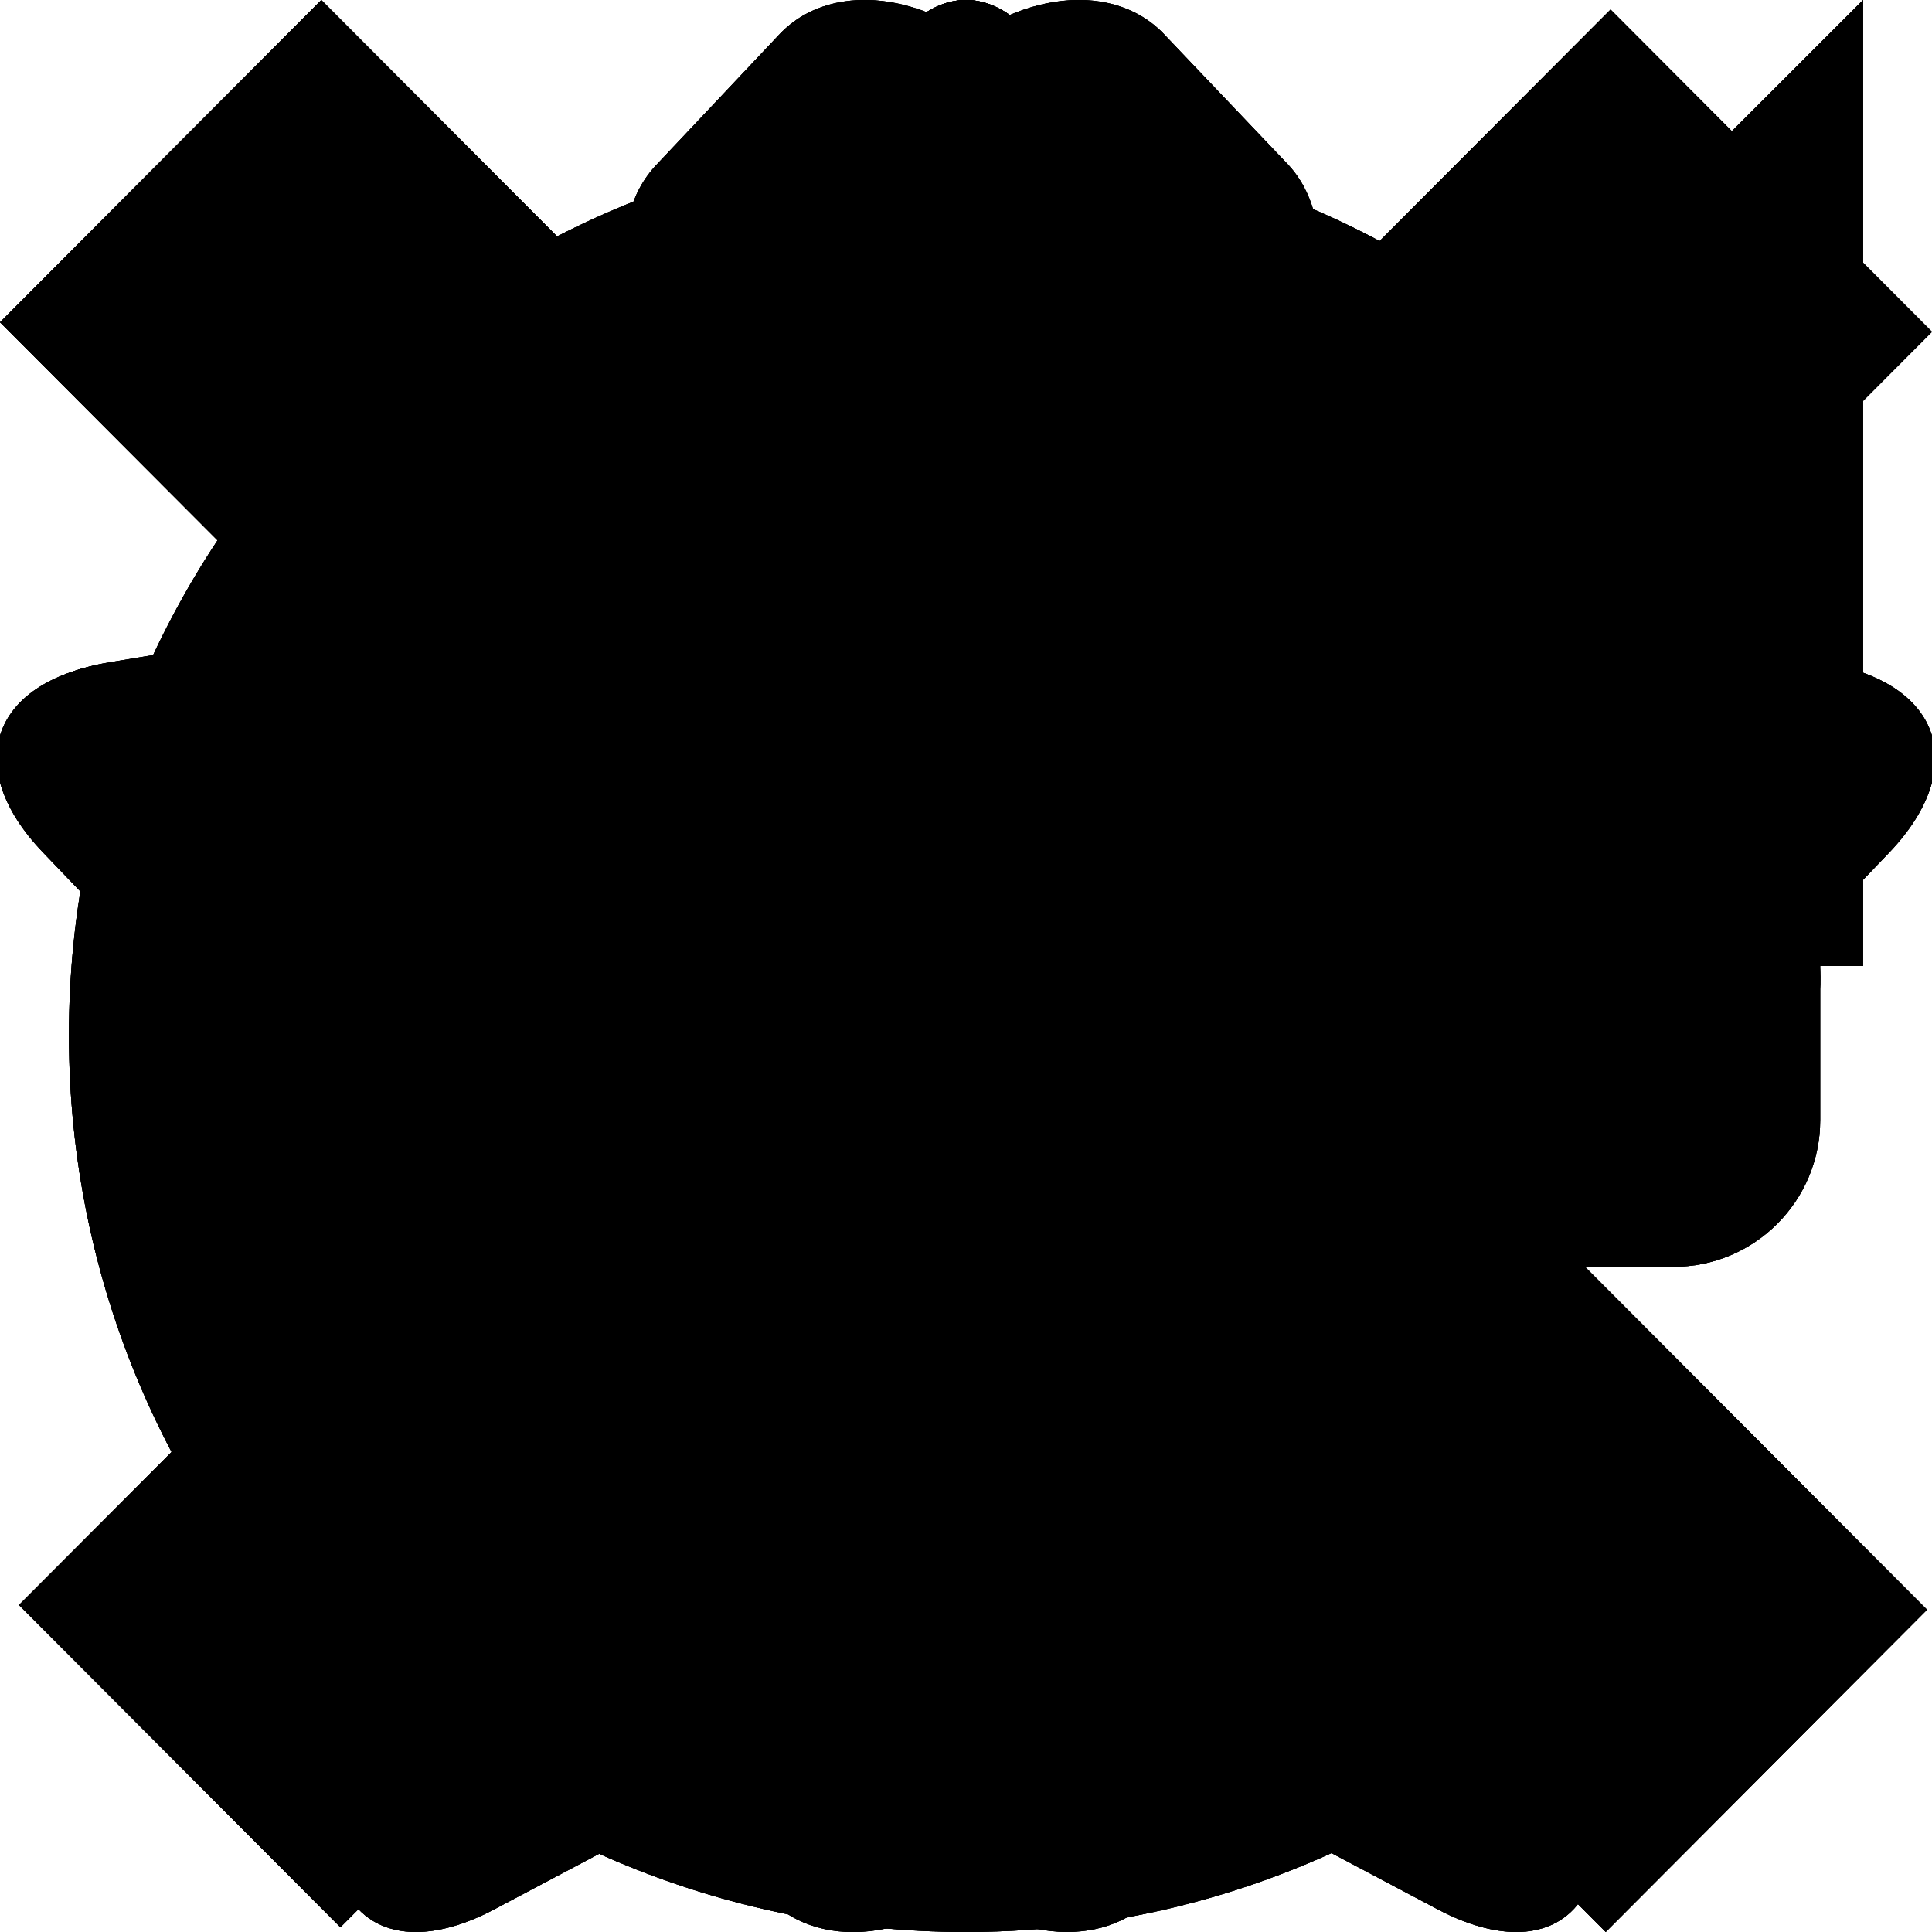
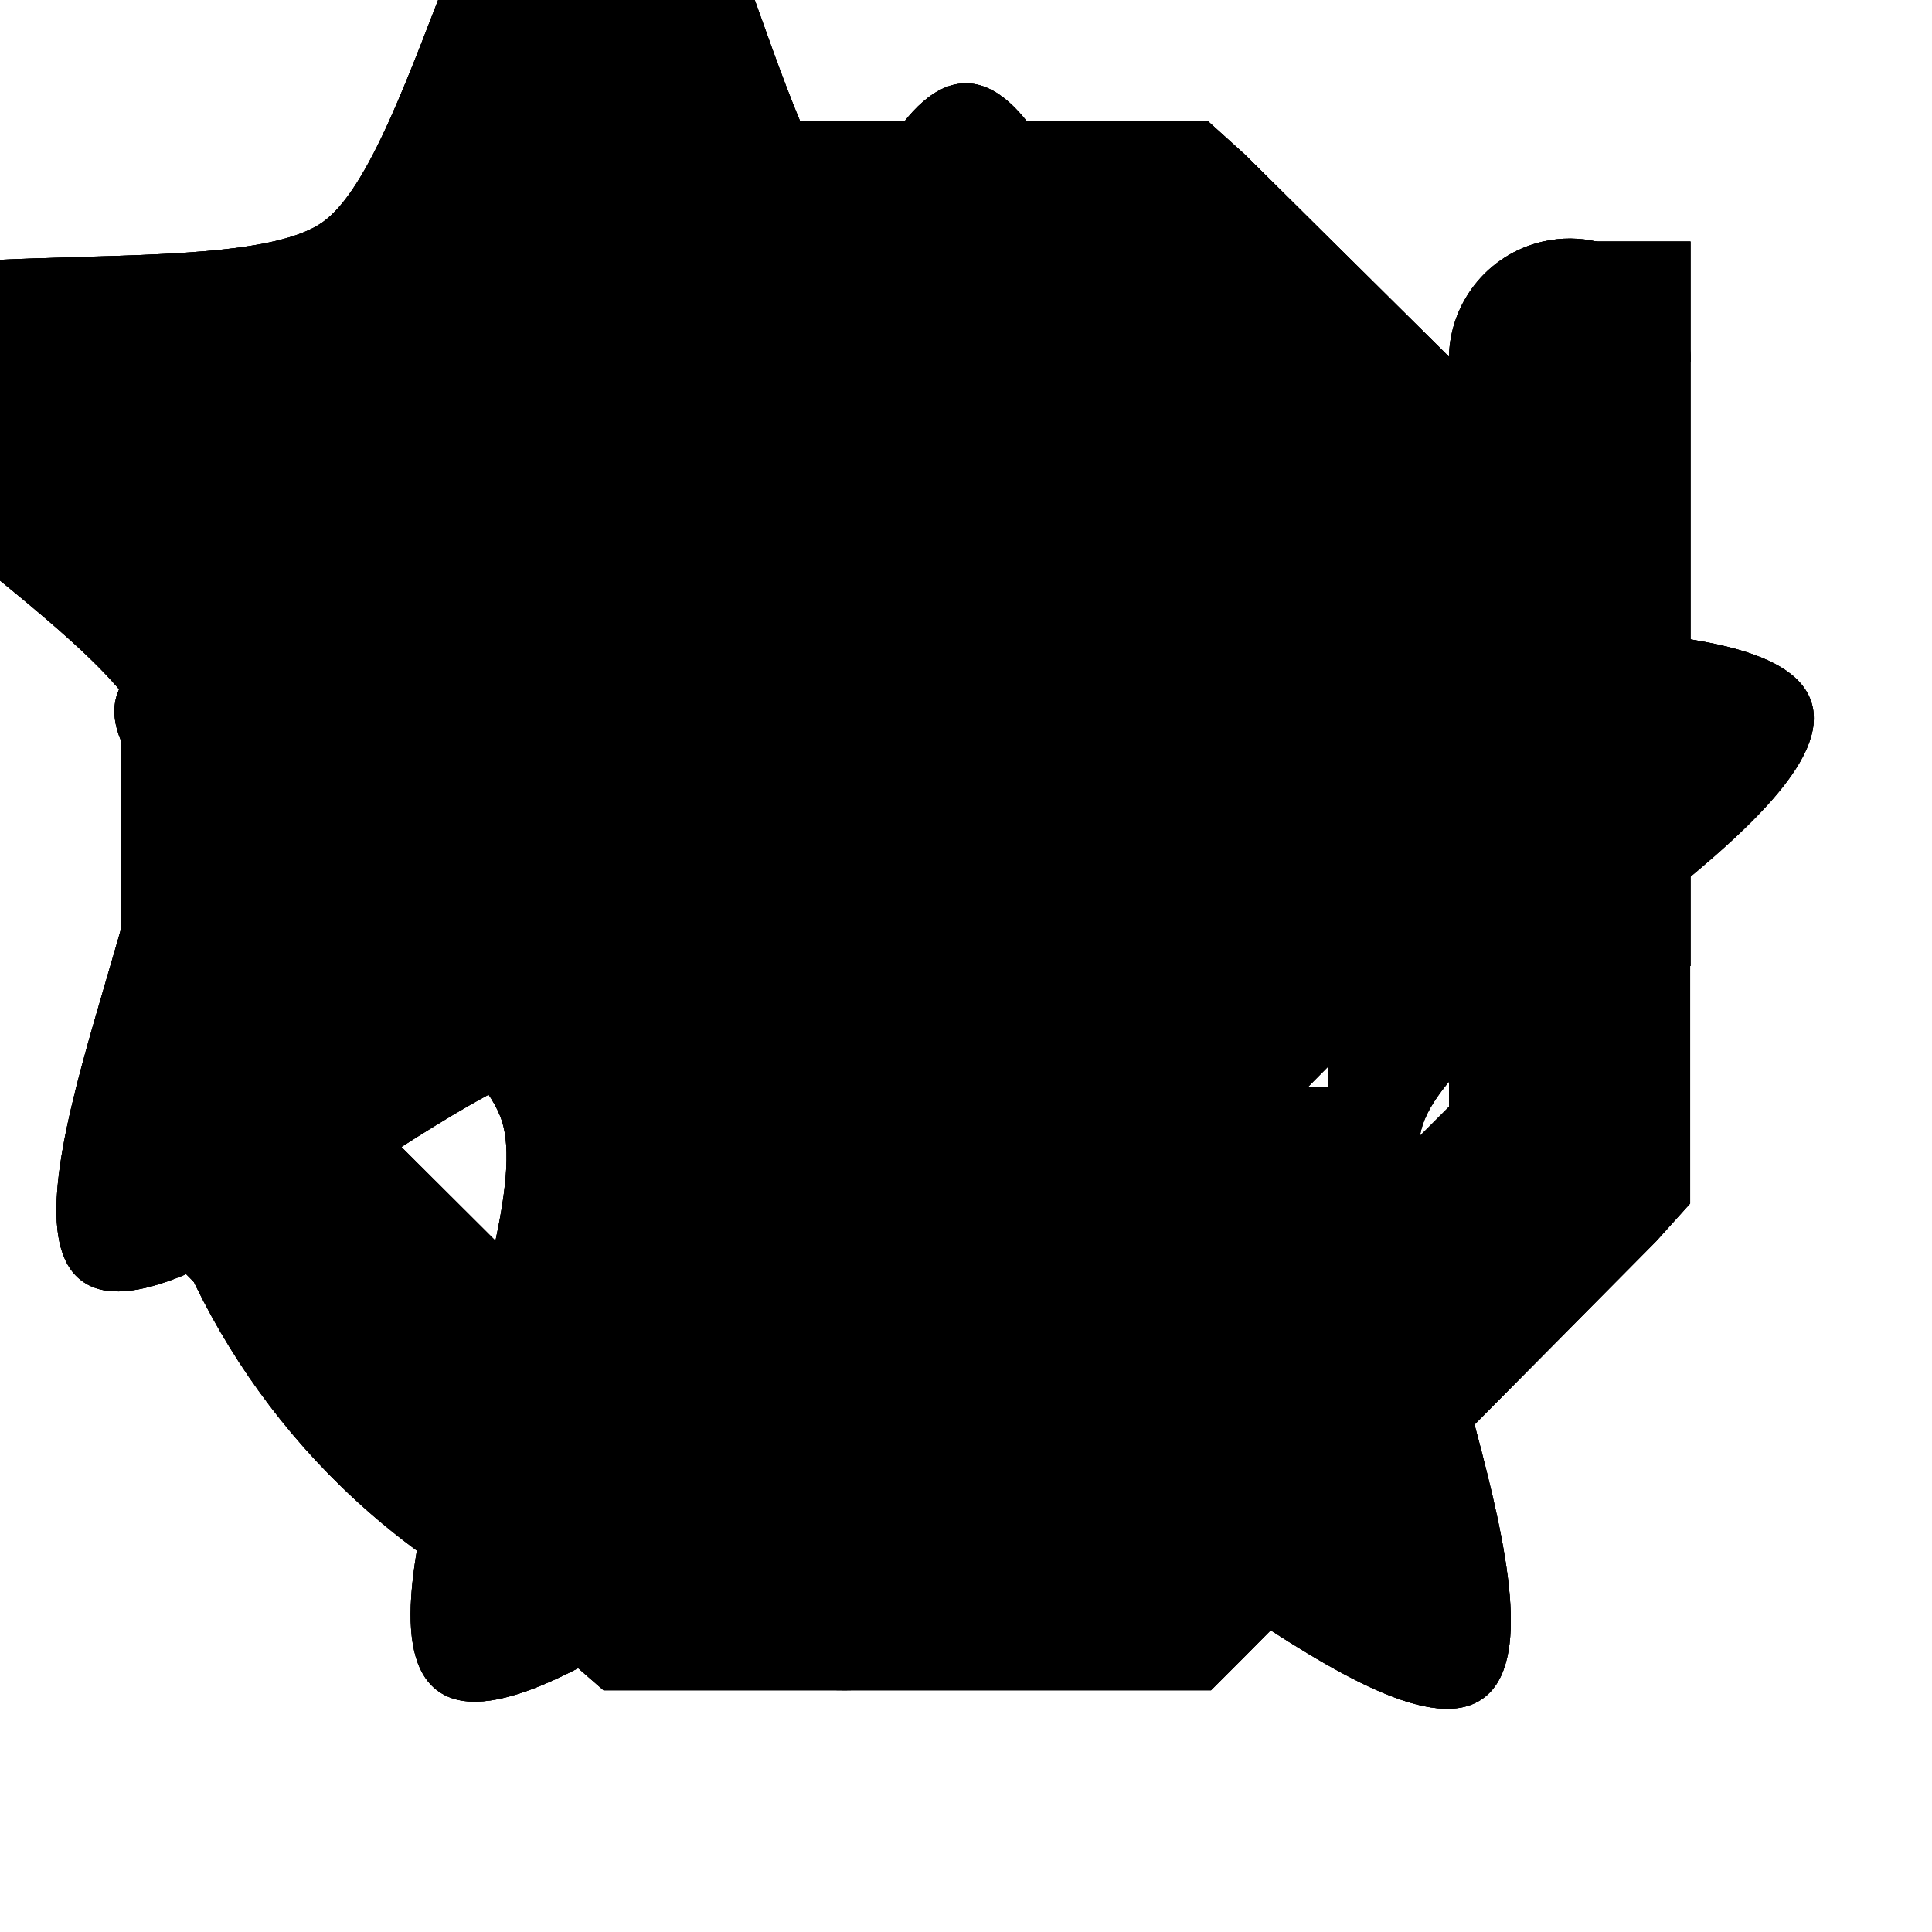
<svg xmlns="http://www.w3.org/2000/svg" xmlns:xlink="http://www.w3.org/1999/xlink" x="0px" y="0px" viewBox="0 0 16 16" enable-background="new 0 0 16 16" xml:space="preserve">
  <style>
use:not(:target) {
  display: none;
}

use {
+   color: menutext;
  fill: menutext;
}

use[id$="-active"] {
  fill: -moz-menuhovertext;
}

use[id$="-disabled"] {
  fill: graytext;
}
</style>
  <defs style="display:none">
-     <path id="back-shape" fill-rule="evenodd" clip-rule="evenodd" d="M1.192,8.893L2.21,9.964c0.064,0.065,0.136,0.117,0.214,0.159     l5.199,5.301c0.607,0.63,1.465,0.764,1.915,0.297l1.02-1.082c0.449-0.467,0.32-1.357-0.288-1.99l-2.116-2.158h5.705     c0.671,0,1.215-0.544,1.215-1.215v-2.43c0-0.671-0.544-1.215-1.215-1.215H8.094l2.271-2.309c0.609-0.626,0.737-1.512,0.288-1.974     L9.635,0.278C9.184-0.188,8.327-0.055,7.718,0.575L2.479,5.901C2.38,5.946,2.289,6.008,2.21,6.089L1.192,7.171     c-0.21,0.219-0.293,0.53-0.26,0.864C0.899,8.367,0.981,8.676,1.192,8.893z" />
-     <path id="forward-shape" fill-rule="evenodd" clip-rule="evenodd" d="M14.808,7.107L13.79,6.036c-0.064-0.065-0.136-0.117-0.214-0.159     L8.377,0.576C7.77-0.054,6.912-0.189,6.461,0.278L5.441,1.36c-0.449,0.467-0.32,1.357,0.288,1.99l2.116,2.158H2.14     c-0.671,0-1.215,0.544-1.215,1.215v2.43c0,0.671,0.544,1.215,1.215,1.215h5.765l-2.271,2.309c-0.609,0.626-0.737,1.512-0.288,1.974     l1.019,1.072c0.451,0.465,1.308,0.332,1.917-0.297l5.238-5.326c0.1-0.045,0.191-0.107,0.269-0.188l1.019-1.082     c0.21-0.219,0.293-0.53,0.26-0.864C15.101,7.633,15.019,7.324,14.808,7.107z" />
-     <path id="reload-shape" fill-rule="evenodd" clip-rule="evenodd" d="M15.429,8h-8l3.207-3.207C9.889,4.265,8.986,3.947,8,3.947     c-2.554,0-4.625,2.071-4.625,4.625S5.446,13.196,8,13.196c1.638,0,3.069-0.857,3.891-2.141l2.576,1.104     C13.199,14.439,10.794,16,8,16c-4.103,0-7.429-3.326-7.429-7.429S3.897,1.143,8,1.143c1.762,0,3.366,0.624,4.631,1.654L15.429,0V8z" />
-     <polygon id="stop-shape" fill-rule="evenodd" clip-rule="evenodd" points="16,2.748 13.338,0.079 8.038,5.391 2.661,0 0,2.669     5.377,8.059 0.157,13.292 2.819,15.961 8.039,10.728 13.298,16 15.959,13.331 10.701,8.06" />
-     <path id="bookmark-shape" d="M8.008,3.632l0.986,2.012l0.452,0.922l1.014,0.169l2.326,0.389l-1.719,1.799l-0.676,0.708l0.145,0.967     L10.896,13l-1.959-1.039l-0.937-0.497l-0.937,0.497l-1.957,1.038L5.468,10.6l0.146-0.968L4.937,8.924L3.219,7.126l2.351-0.39     l1.023-0.17l0.45-0.934L8.008,3.632 M8,0C7.72,0,7.44,0.217,7.228,0.65L5.242,4.766L0.907,5.485c-0.958,0.159-1.195,0.861-0.53,1.56     l3.113,3.258l-0.69,4.583c-0.105,0.689,0.172,1.092,0.658,1.092c0.185,0,0.399-0.058,0.635-0.181l3.906-2.072l3.906,2.072     c0.236,0.123,0.45,0.181,0.635,0.181c0.486,0,0.762-0.403,0.659-1.092l-0.687-4.583l3.109-3.255c0.666-0.702,0.428-1.404-0.53-1.564     l-4.303-0.719L8.772,0.65C8.56,0.217,8.28,0,8,0L8,0z" />
-     <path id="bookmarked-shape" d="M8,0C7.719,0,7.438,0.217,7.225,0.651L5.233,4.773l-4.35,0.72c-0.961,0.159-1.199,0.862-0.531,1.562     l3.124,3.262l-0.692,4.589C2.679,15.596,2.957,16,3.444,16c0.185,0,0.401-0.058,0.637-0.181L8,13.744l3.919,2.075     C12.156,15.942,12.372,16,12.557,16c0.487,0,0.764-0.404,0.661-1.094l-0.69-4.589l3.12-3.259c0.668-0.703,0.43-1.406-0.532-1.566     l-4.317-0.72L8.775,0.651C8.562,0.217,8.281,0,8,0L8,0z" />
+     <path id="back-shape" transform="translate(-100,-626)" d="m111 628h-1c-0.01-0-0.021-0-0.031 0-0.255 0.011-0.51 0.129-0.688 0.312l-5.281 5.219 5.281 5.188c0.188 0.188 0.453 0.281 0.719 0.281h1v-1c0-0.265-0.093-0.531-0.281-0.719l-3.812-3.75 3.812-3.781c0.211-0.195 0.303-0.469 0.281-0.75v-1z" />
+     <path id="forward-shape" transform="translate(-120,-626)" d="m125.03 628h1c0.01-0 0.021-0 0.031 0 0.255 0.011 0.51 0.129 0.688 0.312l5.281 5.219-5.281 5.188c-0.19 0.19-0.45 0.28-0.72 0.28h-1v-1c0-0.265 0.093-0.531 0.281-0.719l3.812-3.75-3.812-3.781c-0.211-0.195-0.303-0.469-0.281-0.75v-1z" />
+     <g id="reload-shape" transform="translate(-241,-627)">
+       <path d="m247.16 629.06c-1.522 0.217-2.978 1.023-3.969 2.344-1.981 2.641-1.423 6.425 1.219 8.406s6.425 1.423 8.406-1.219a1.006 1.006 0 1 0 -1.625 -1.188c-1.333 1.777-3.817 2.114-5.594 0.781-1.777-1.333-2.114-3.817-0.781-5.594 1.333-1.777 3.817-2.114 5.594-0.781 0.743 0.557 1.25 1.347 1.469 2.25a1.012 1.012 0 1 0 1.969 -0.469c-0.328-1.353-1.136-2.571-2.25-3.406-1.321-0.991-2.915-1.342-4.438-1.125z" />
+       <path d="m253.78 629a1 1 0 0 0 -0.78 1v3h-3a1 1 0 1 0 0 2h5v-5a1 1 0 0 0 -1.219 -1z" />
+       <rect y="637" width="1" x="252" height="1" />
+       <rect y="629" width="1" x="254" height="1" />
+       <rect y="634" width="1" x="249" height="1" />
+     </g>
+     <g id="stop-shape" transform="translate(-260,-517.99)">
+       <path d="m 265,519 -0.312,0.281 -3.406,3.375 -0.281,0.312 v 5 l 0.281,0.312 3.406,3.438 0.31,0.27 h 5.031 l 0.281,-0.281 3.406,-3.438 0.281,-0.312 v -5 l -0.281,-0.312 -3.406,-3.375 -0.31,-0.28 h -5.004 z m 0.812,2 h 3.375 L 272,523.812 v 3.344 l -2.844,2.844 h -3.312 l -2.84,-2.83 v -3.35 l 2.81,-2.81 z" />
+       <path d="m 266.17,522 -2.17,2.15 v 2.671 l 2.166,2.183 h 2.671 l 2.164,-2.183 V 524.15 l -2.164,-2.146 h -2.671 z" />
+     </g>
+     <path id="bookmark-shape" transform="translate(-261,-647)" d="m269 647.69c-1-0.004-1.563 3.54-2.375 4.125-0.812 0.585-4.343-0.013-4.656 0.938-0.313 0.95 2.882 2.578 3.188 3.531 0.305 0.952-1.338 4.128-0.531 4.719 0.807 0.591 3.343-1.942 4.344-1.938 1 0.004 3.501 2.585 4.312 2 0.812-0.585-0.813-3.8-0.5-4.75 0.313-0.95 3.524-2.548 3.219-3.5-0.305-0.953-3.849-0.377-4.656-0.969-0.807-0.591-1.344-4.152-2.344-4.156zm-1 4.312h2v2h2v2h-2v2h-2v-2h-2v-2h2z" />
+     <path id="bookmarked-shape" transform="translate(-522,-176)" d="m530.95 186.71c-0.779 0.552-3.158-1.906-4.112-1.918-0.955-0.012-3.395 2.386-4.161 1.815-0.766-0.571 0.837-3.592 0.553-4.504-0.284-0.912-3.318-2.491-3.012-3.397 0.306-0.905 3.675-0.314 4.454-0.866 0.78-0.552 1.344-3.926 2.3-3.914 0.955 0.012 1.434 3.398 2.2 3.969 0.766 0.571 4.149 0.065 4.433 0.977 0.284 0.912-2.788 2.414-3.095 3.319-0.307 0.905 1.22 3.966 0.44 4.518z" />
  </defs>
  <use id="back" xlink:href="#back-shape" />
  <use id="back-active" xlink:href="#back-shape" />
  <use id="back-disabled" xlink:href="#back-shape" />
  <use id="forward" xlink:href="#forward-shape" />
  <use id="forward-active" xlink:href="#forward-shape" />
  <use id="forward-disabled" xlink:href="#forward-shape" />
  <use id="reload" xlink:href="#reload-shape" />
  <use id="reload-active" xlink:href="#reload-shape" />
  <use id="reload-disabled" xlink:href="#reload-shape" />
  <use id="stop" xlink:href="#stop-shape" />
  <use id="stop-active" xlink:href="#stop-shape" />
  <use id="stop-disabled" xlink:href="#stop-shape" />
  <use id="bookmark" xlink:href="#bookmark-shape" />
  <use id="bookmark-active" xlink:href="#bookmark-shape" />
  <use id="bookmark-disabled" xlink:href="#bookmark-shape" />
  <use id="bookmarked" xlink:href="#bookmarked-shape" />
  <use id="bookmarked-active" xlink:href="#bookmarked-shape" />
  <use id="bookmarked-disabled" xlink:href="#bookmarked-shape" />
</svg>
